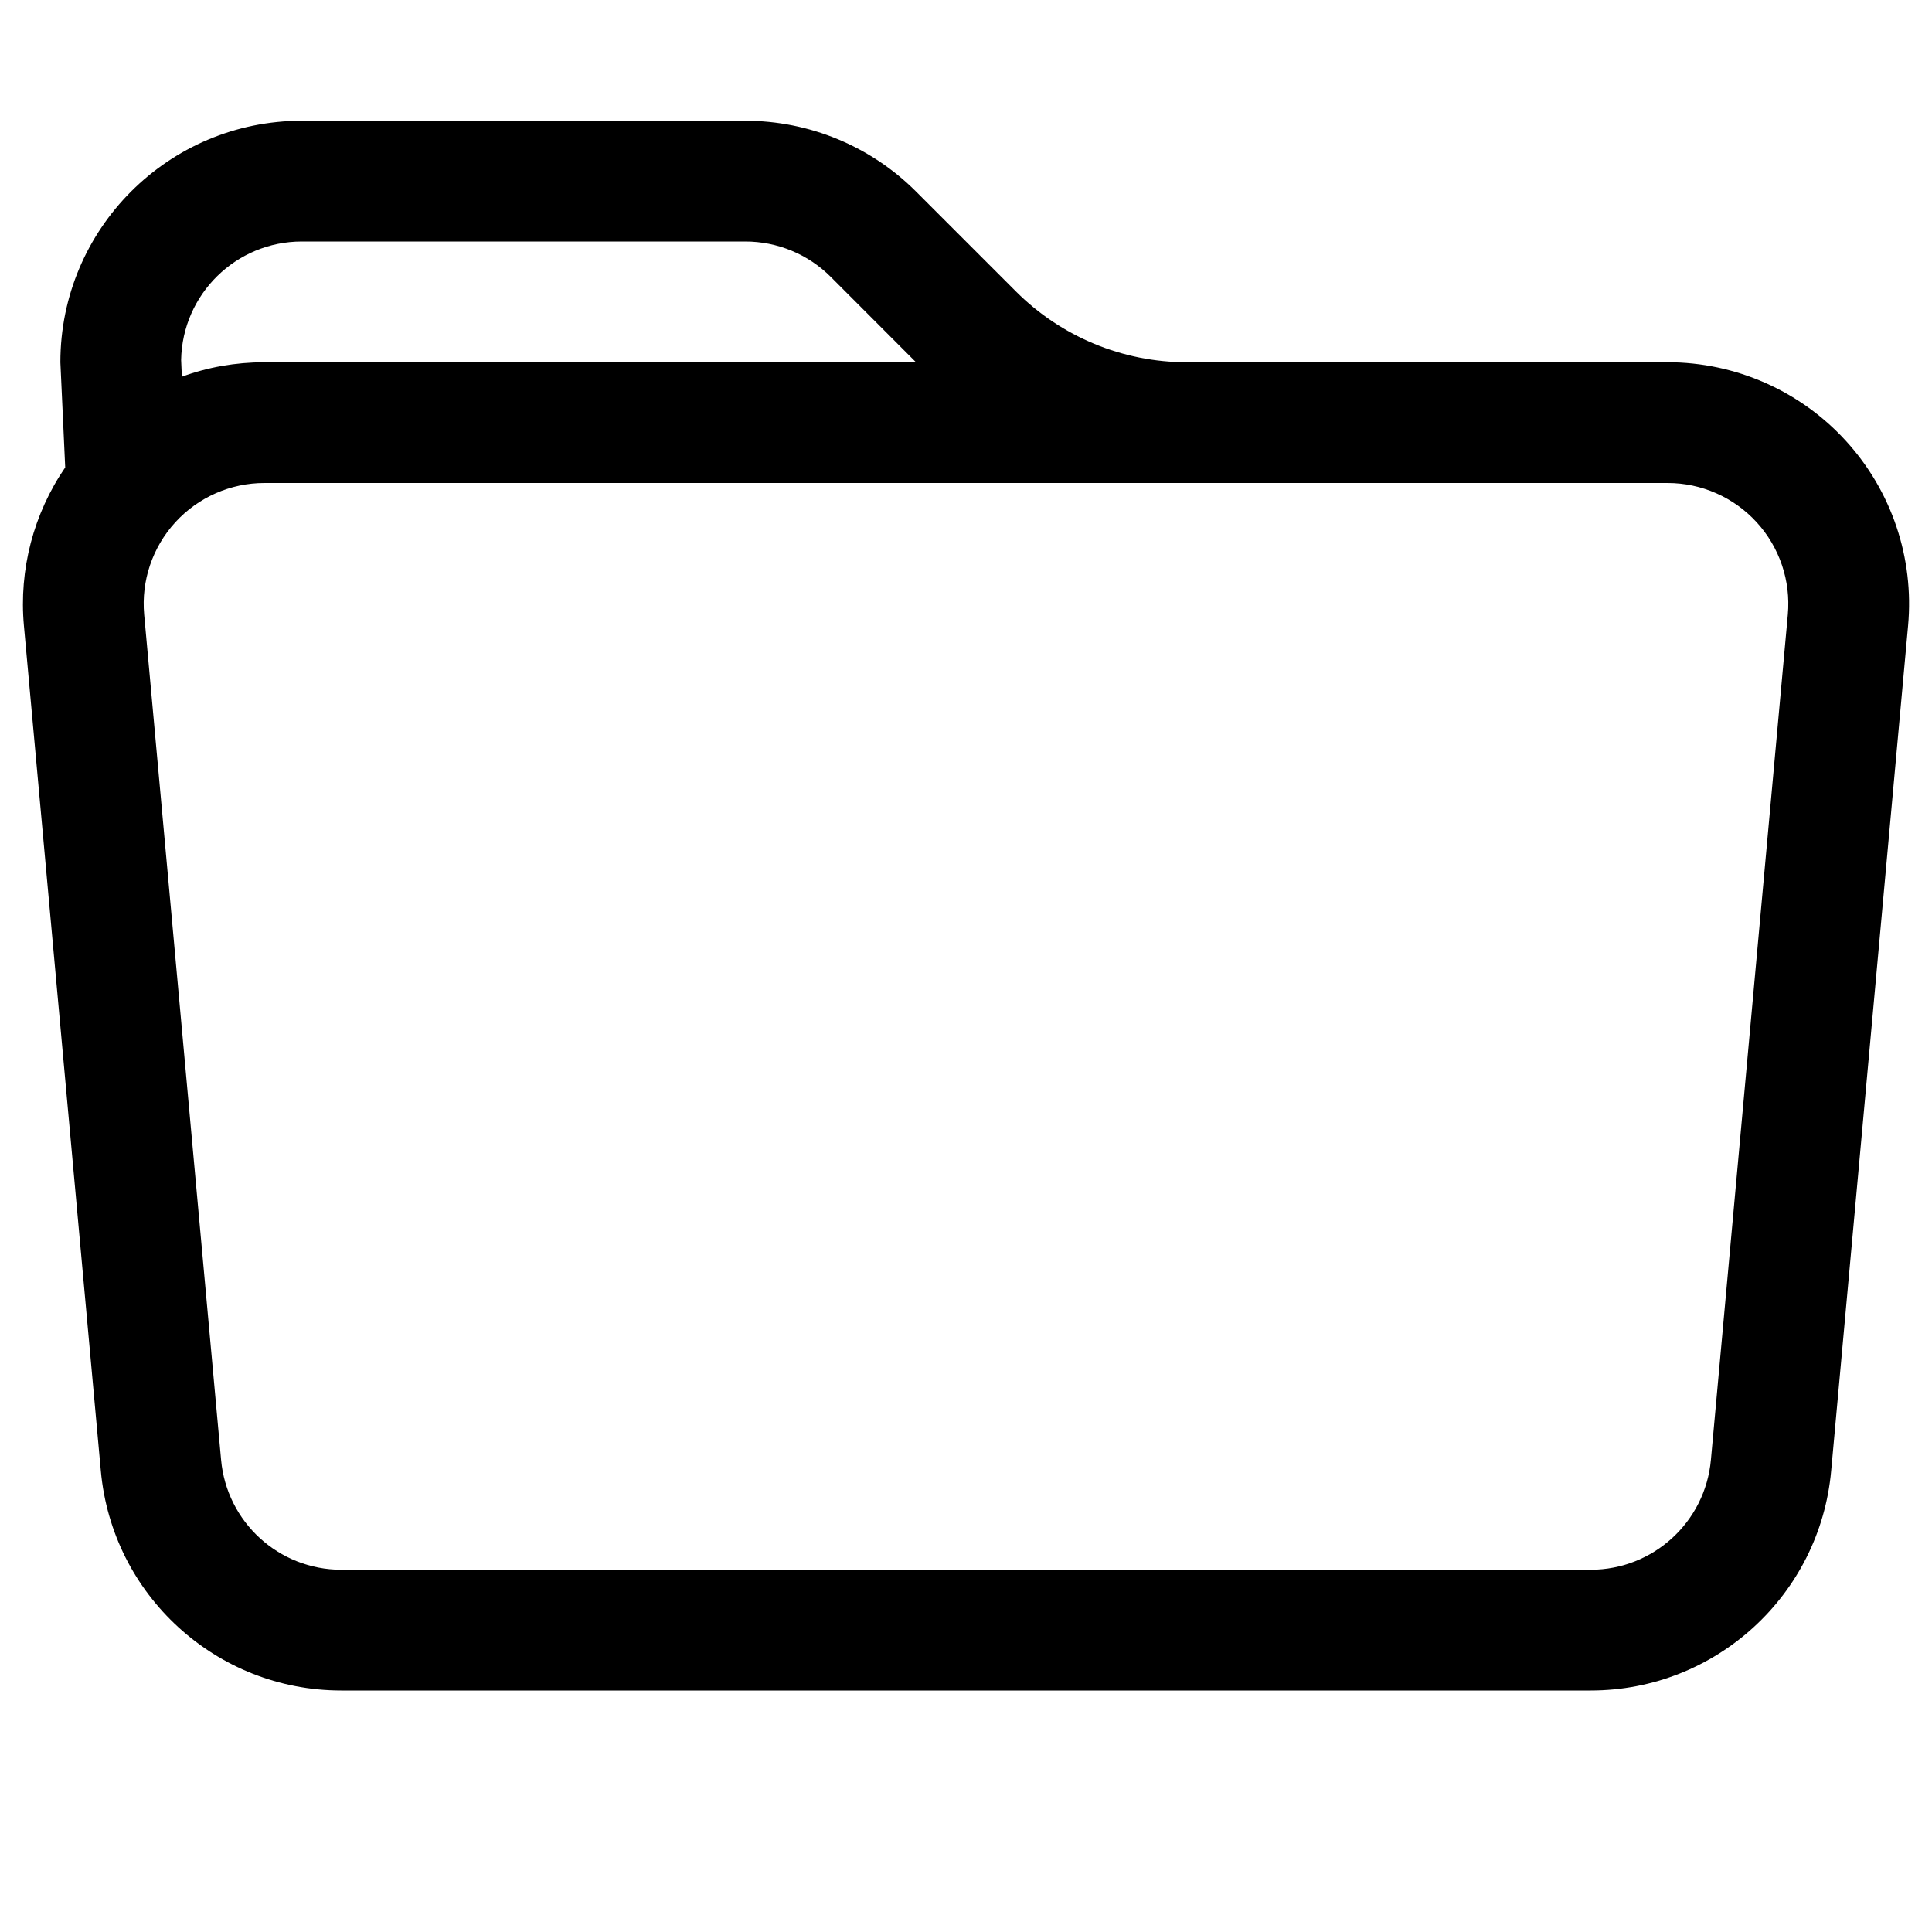
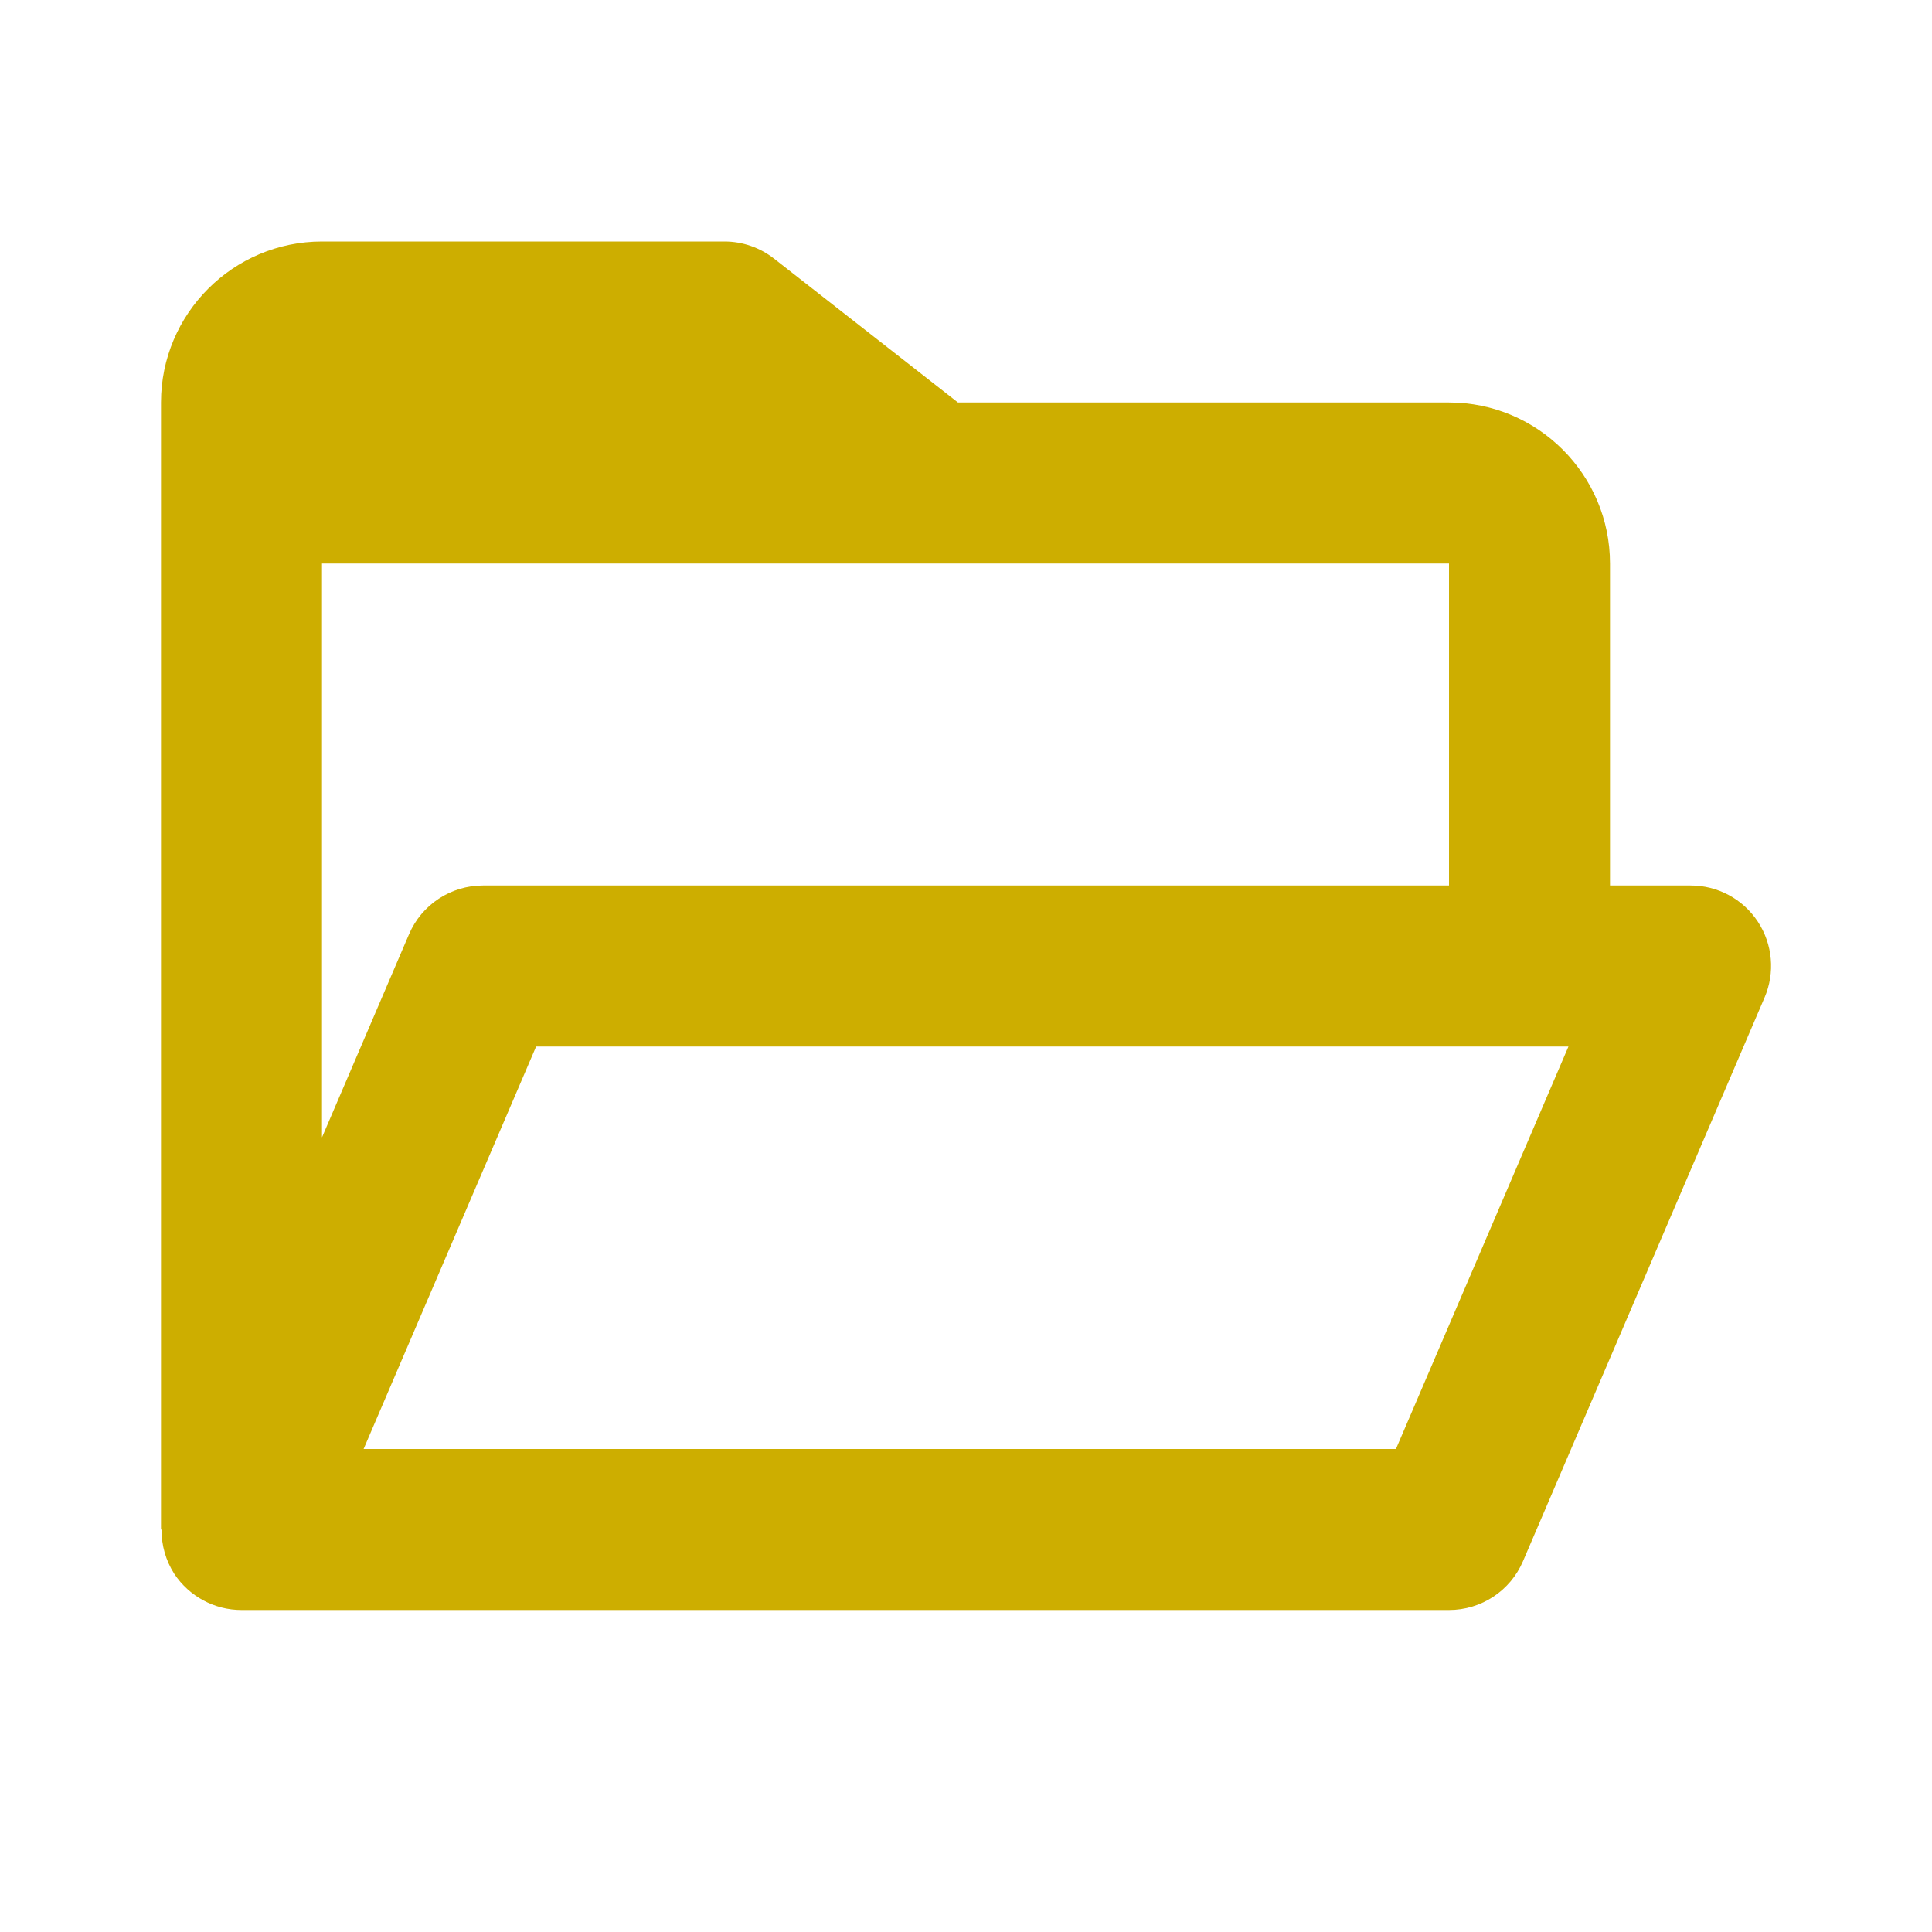
- <svg xmlns="http://www.w3.org/2000/svg" width="16" height="16" fill="currentColor" class="bi bi-folder" viewBox="0 0 16 16">
-   <path d="M.54 3.87.5 3a2 2 0 0 1 2-2h3.672a2 2 0 0 1 1.414.586l.828.828A2 2 0 0 0 9.828 3h3.982a2 2 0 0 1 1.992 2.181l-.637 7A2 2 0 0 1 13.174 14H2.826a2 2 0 0 1-1.991-1.819l-.637-7a2 2 0 0 1 .342-1.31zM2.19 4a1 1 0 0 0-.996 1.09l.637 7a1 1 0 0 0 .995.91h10.348a1 1 0 0 0 .995-.91l.637-7A1 1 0 0 0 13.81 4zm4.69-1.707A1 1 0 0 0 6.172 2H2.5a1 1 0 0 0-1 .981l.006.139q.323-.119.684-.12h5.396z" />
+ <svg xmlns="http://www.w3.org/2000/svg" width="24" height="24" viewBox="0 0 24 24" style="fill: rgba(205, 174, 0);transform: ;msFilter:;">
+   <path d="M2.165 19.551c.186.28.499.449.835.449h15c.4 0 .762-.238.919-.606l3-7A.998.998 0 0 0 21 11h-1V7c0-1.103-.897-2-2-2h-6.1L9.616 3.213A.997.997 0 0 0 9 3H4c-1.103 0-2 .897-2 2v14h.007a1 1 0 0 0 .158.551zM17.341 18H4.517l2.143-5h12.824l-2.143 5zM18 7v4H6c-.4 0-.762.238-.919.606L4 14.129V7h14z" />
</svg>
